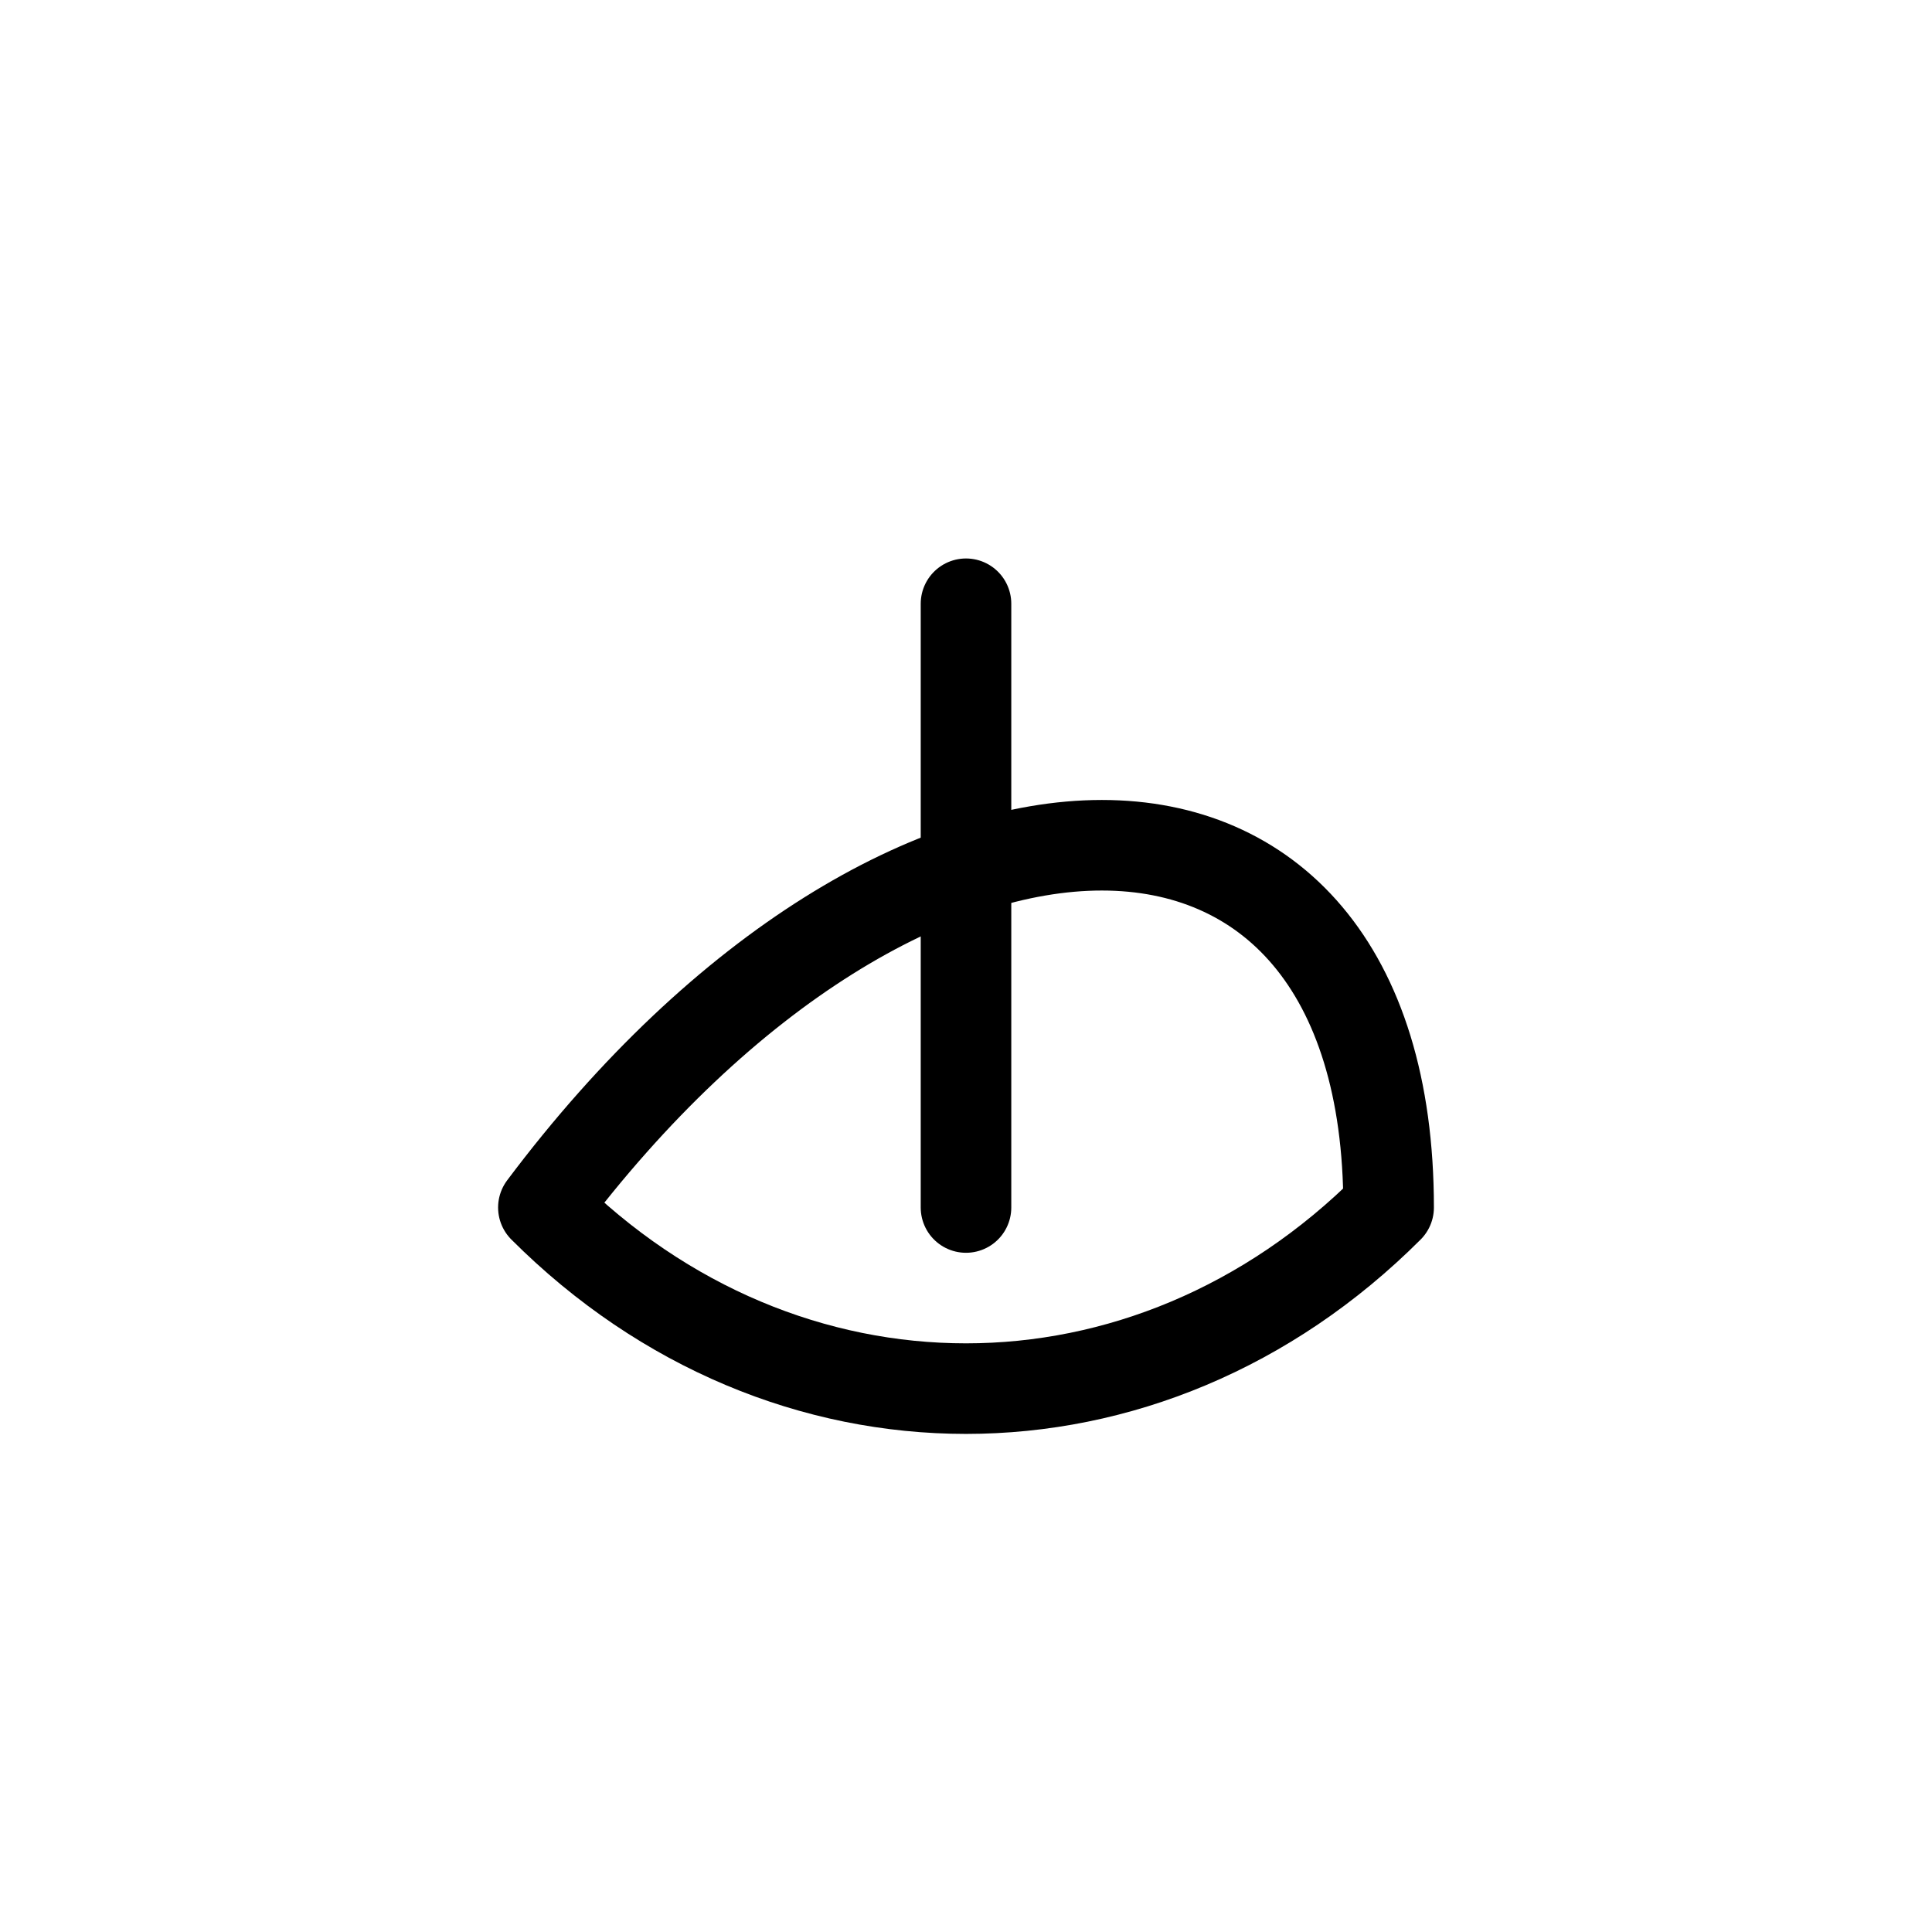
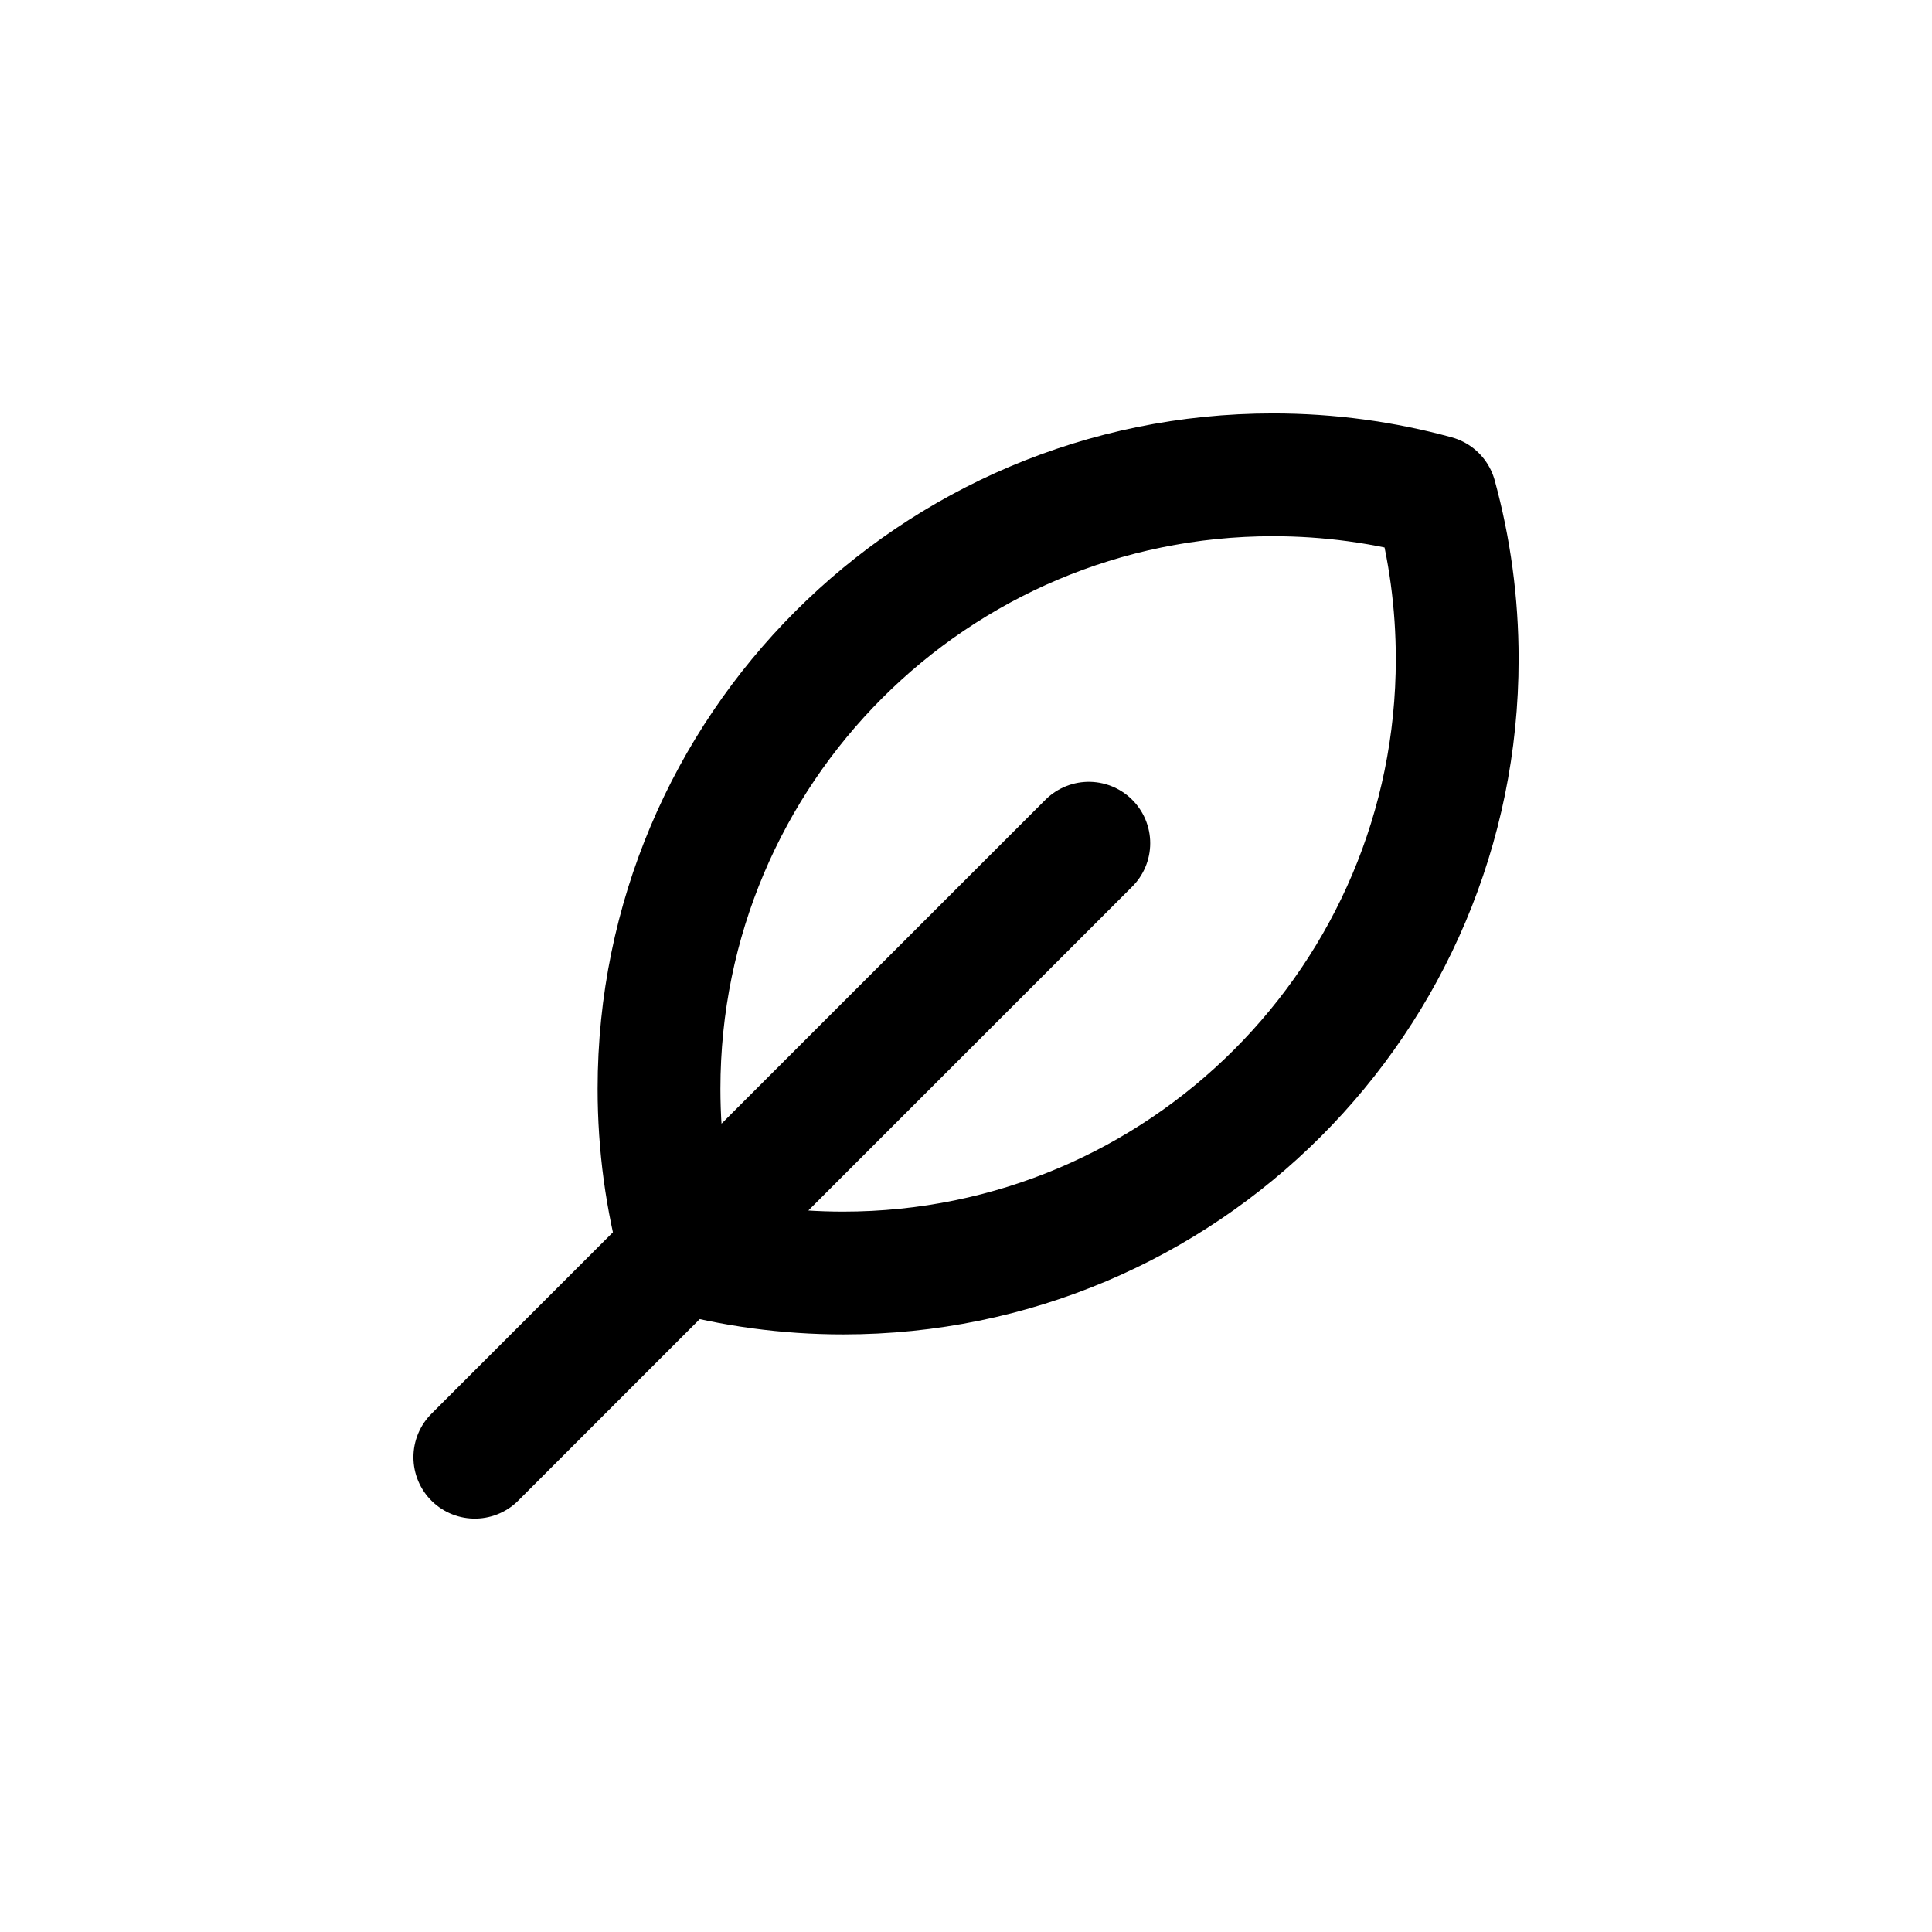
- <svg xmlns="http://www.w3.org/2000/svg" viewBox="0 0 64 64">
-   <g id="icon" fill="none" stroke="currentColor" stroke-width="3" stroke-linecap="round" stroke-linejoin="round">
-     <path d="M18 40c12-16 28-16 28 0c-8 8-20 8-28 0z" />
-     <path d="M32 20v20" />
+ <svg xmlns="http://www.w3.org/2000/svg" viewBox="0 0 64 64" version="1.1" id="svg2801">
+   <defs id="defs2805" />
+   <g id="icon" fill="none" stroke="currentColor" stroke-width="2" stroke-linecap="round" stroke-linejoin="round" transform="matrix(2.033932,0,0,2.033932,7.59322,7.59322)">
+     <path d="M 14,10 4,20 M 20,7 C 20,12.523 15.523,17 10,17 9.084,17 8.197,16.877 7.354,16.646 7.123,15.803 7,14.916 7,14 7,8.477 11.477,4 17,4 17.916,4 18.803,4.123 19.646,4.354 19.877,5.197 20,6.084 20,7 Z" id="path2798" />
  </g>
</svg>
